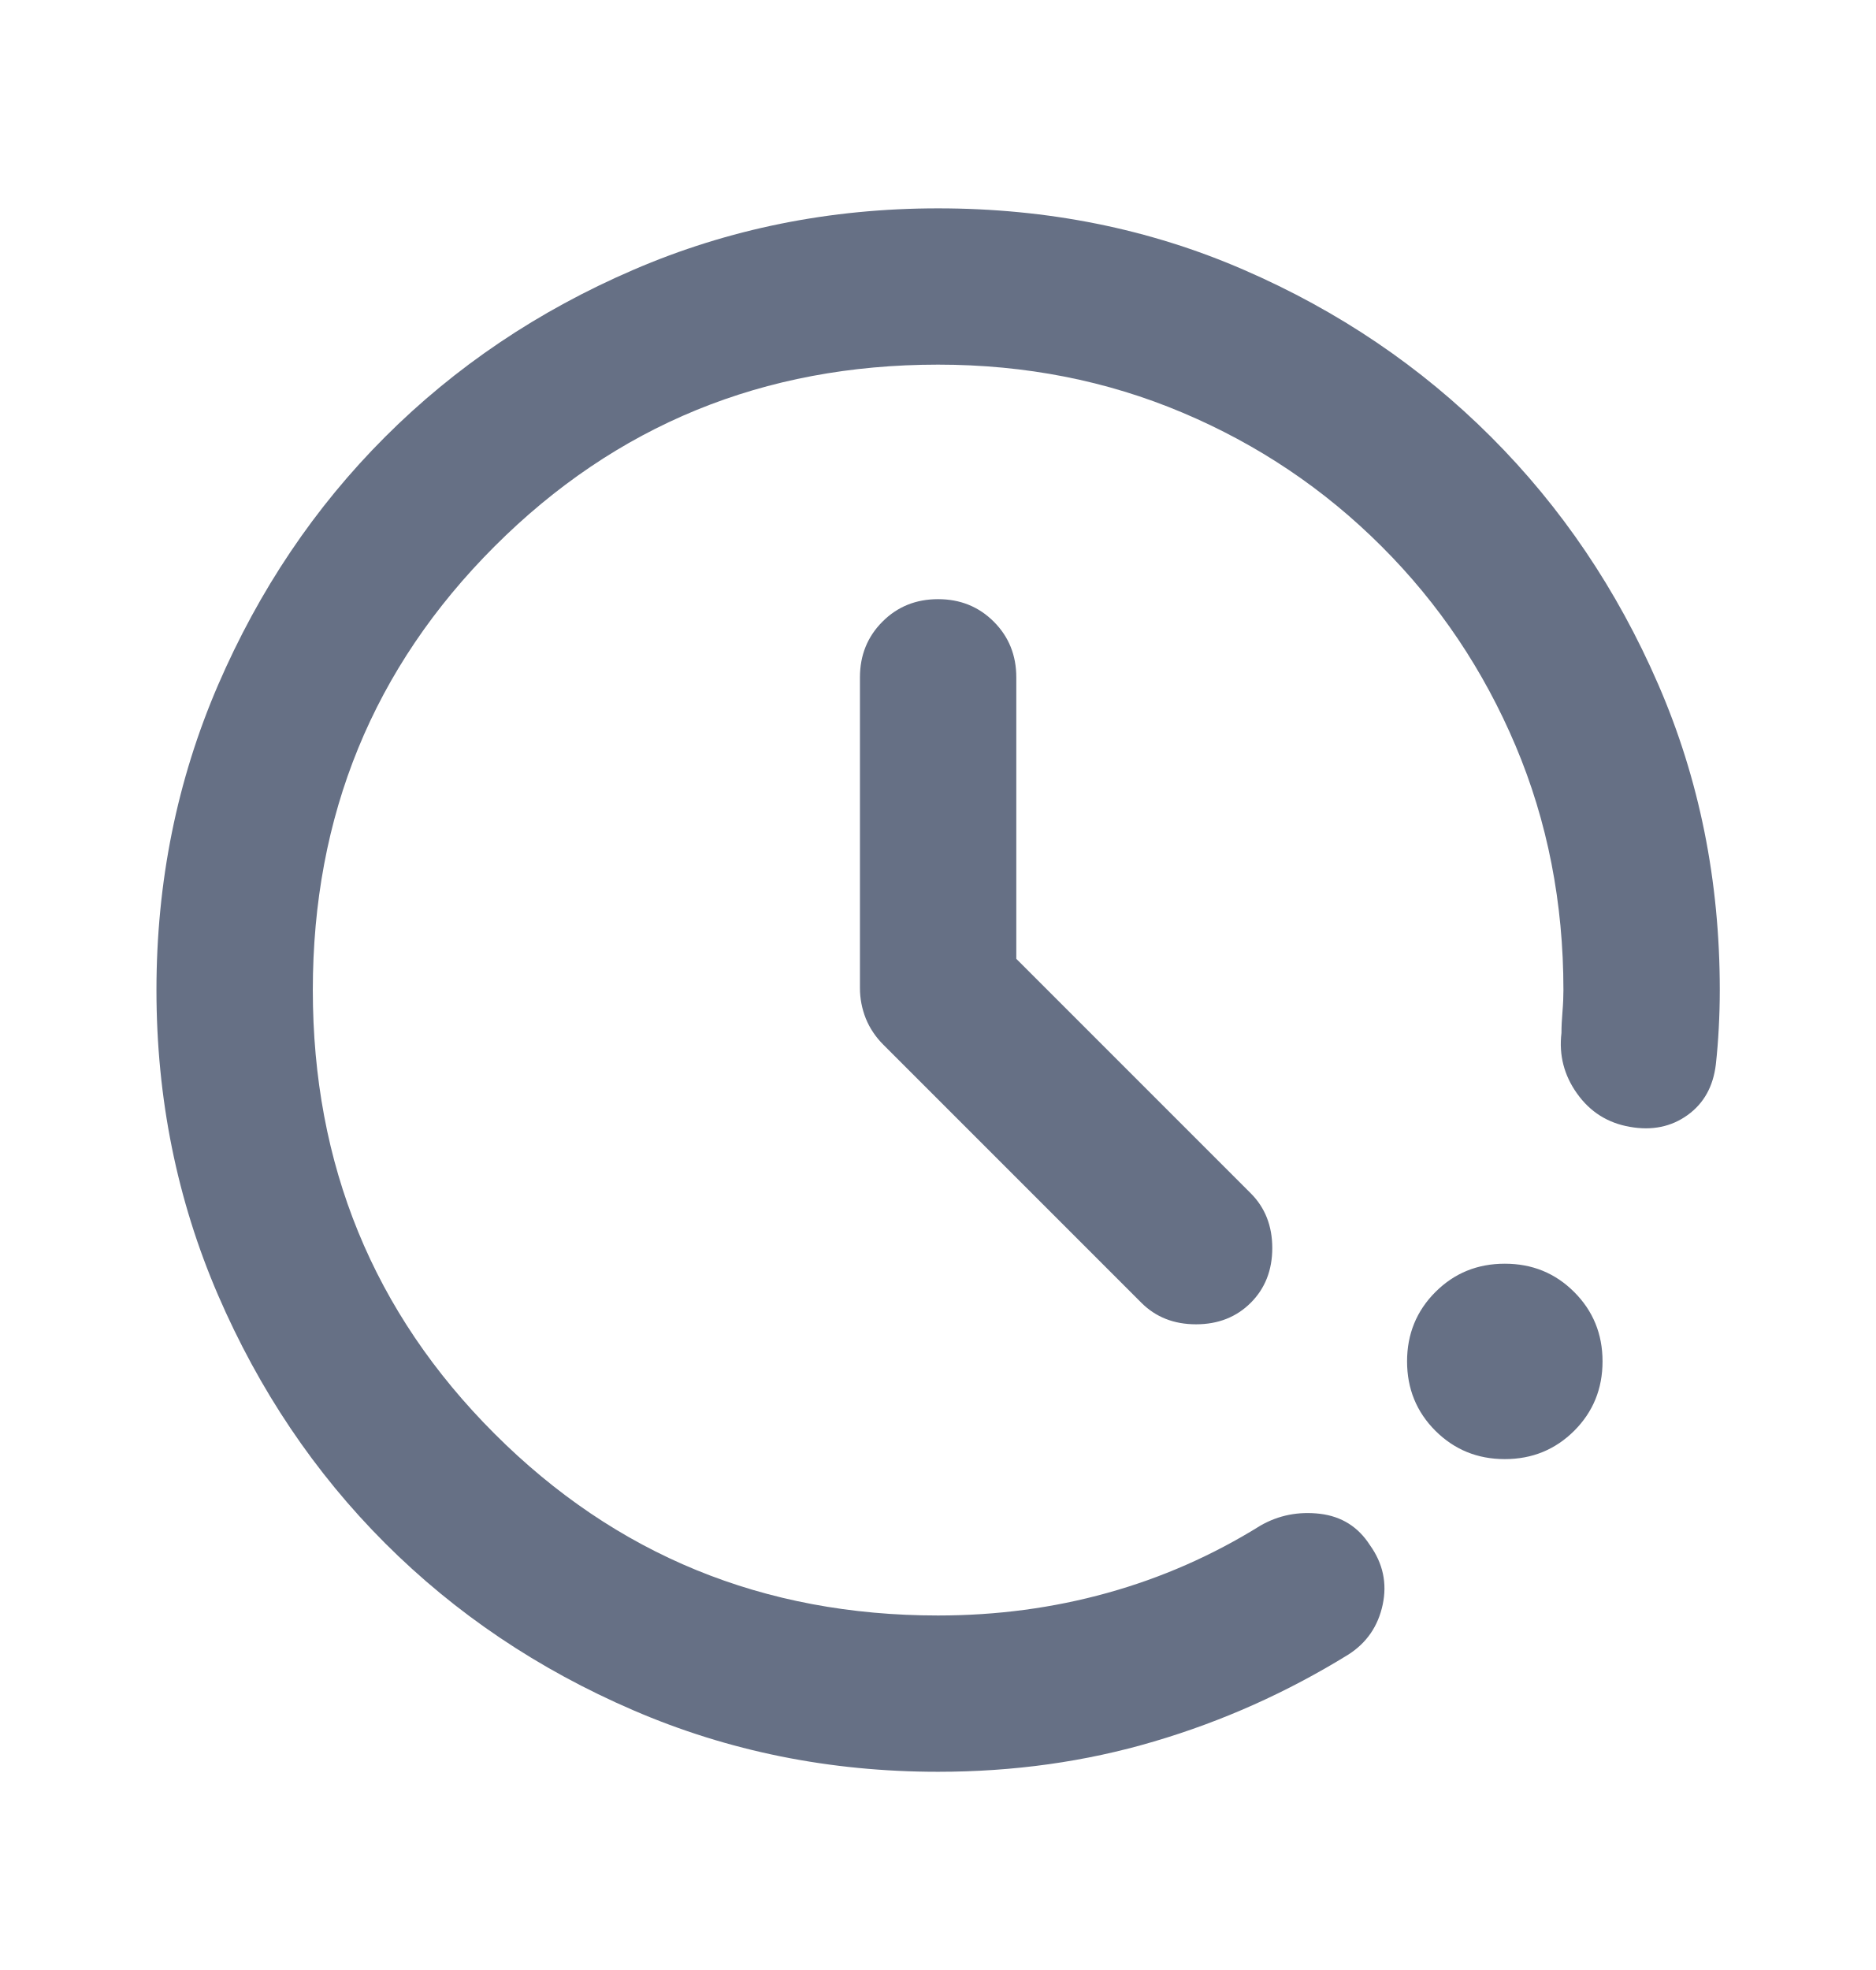
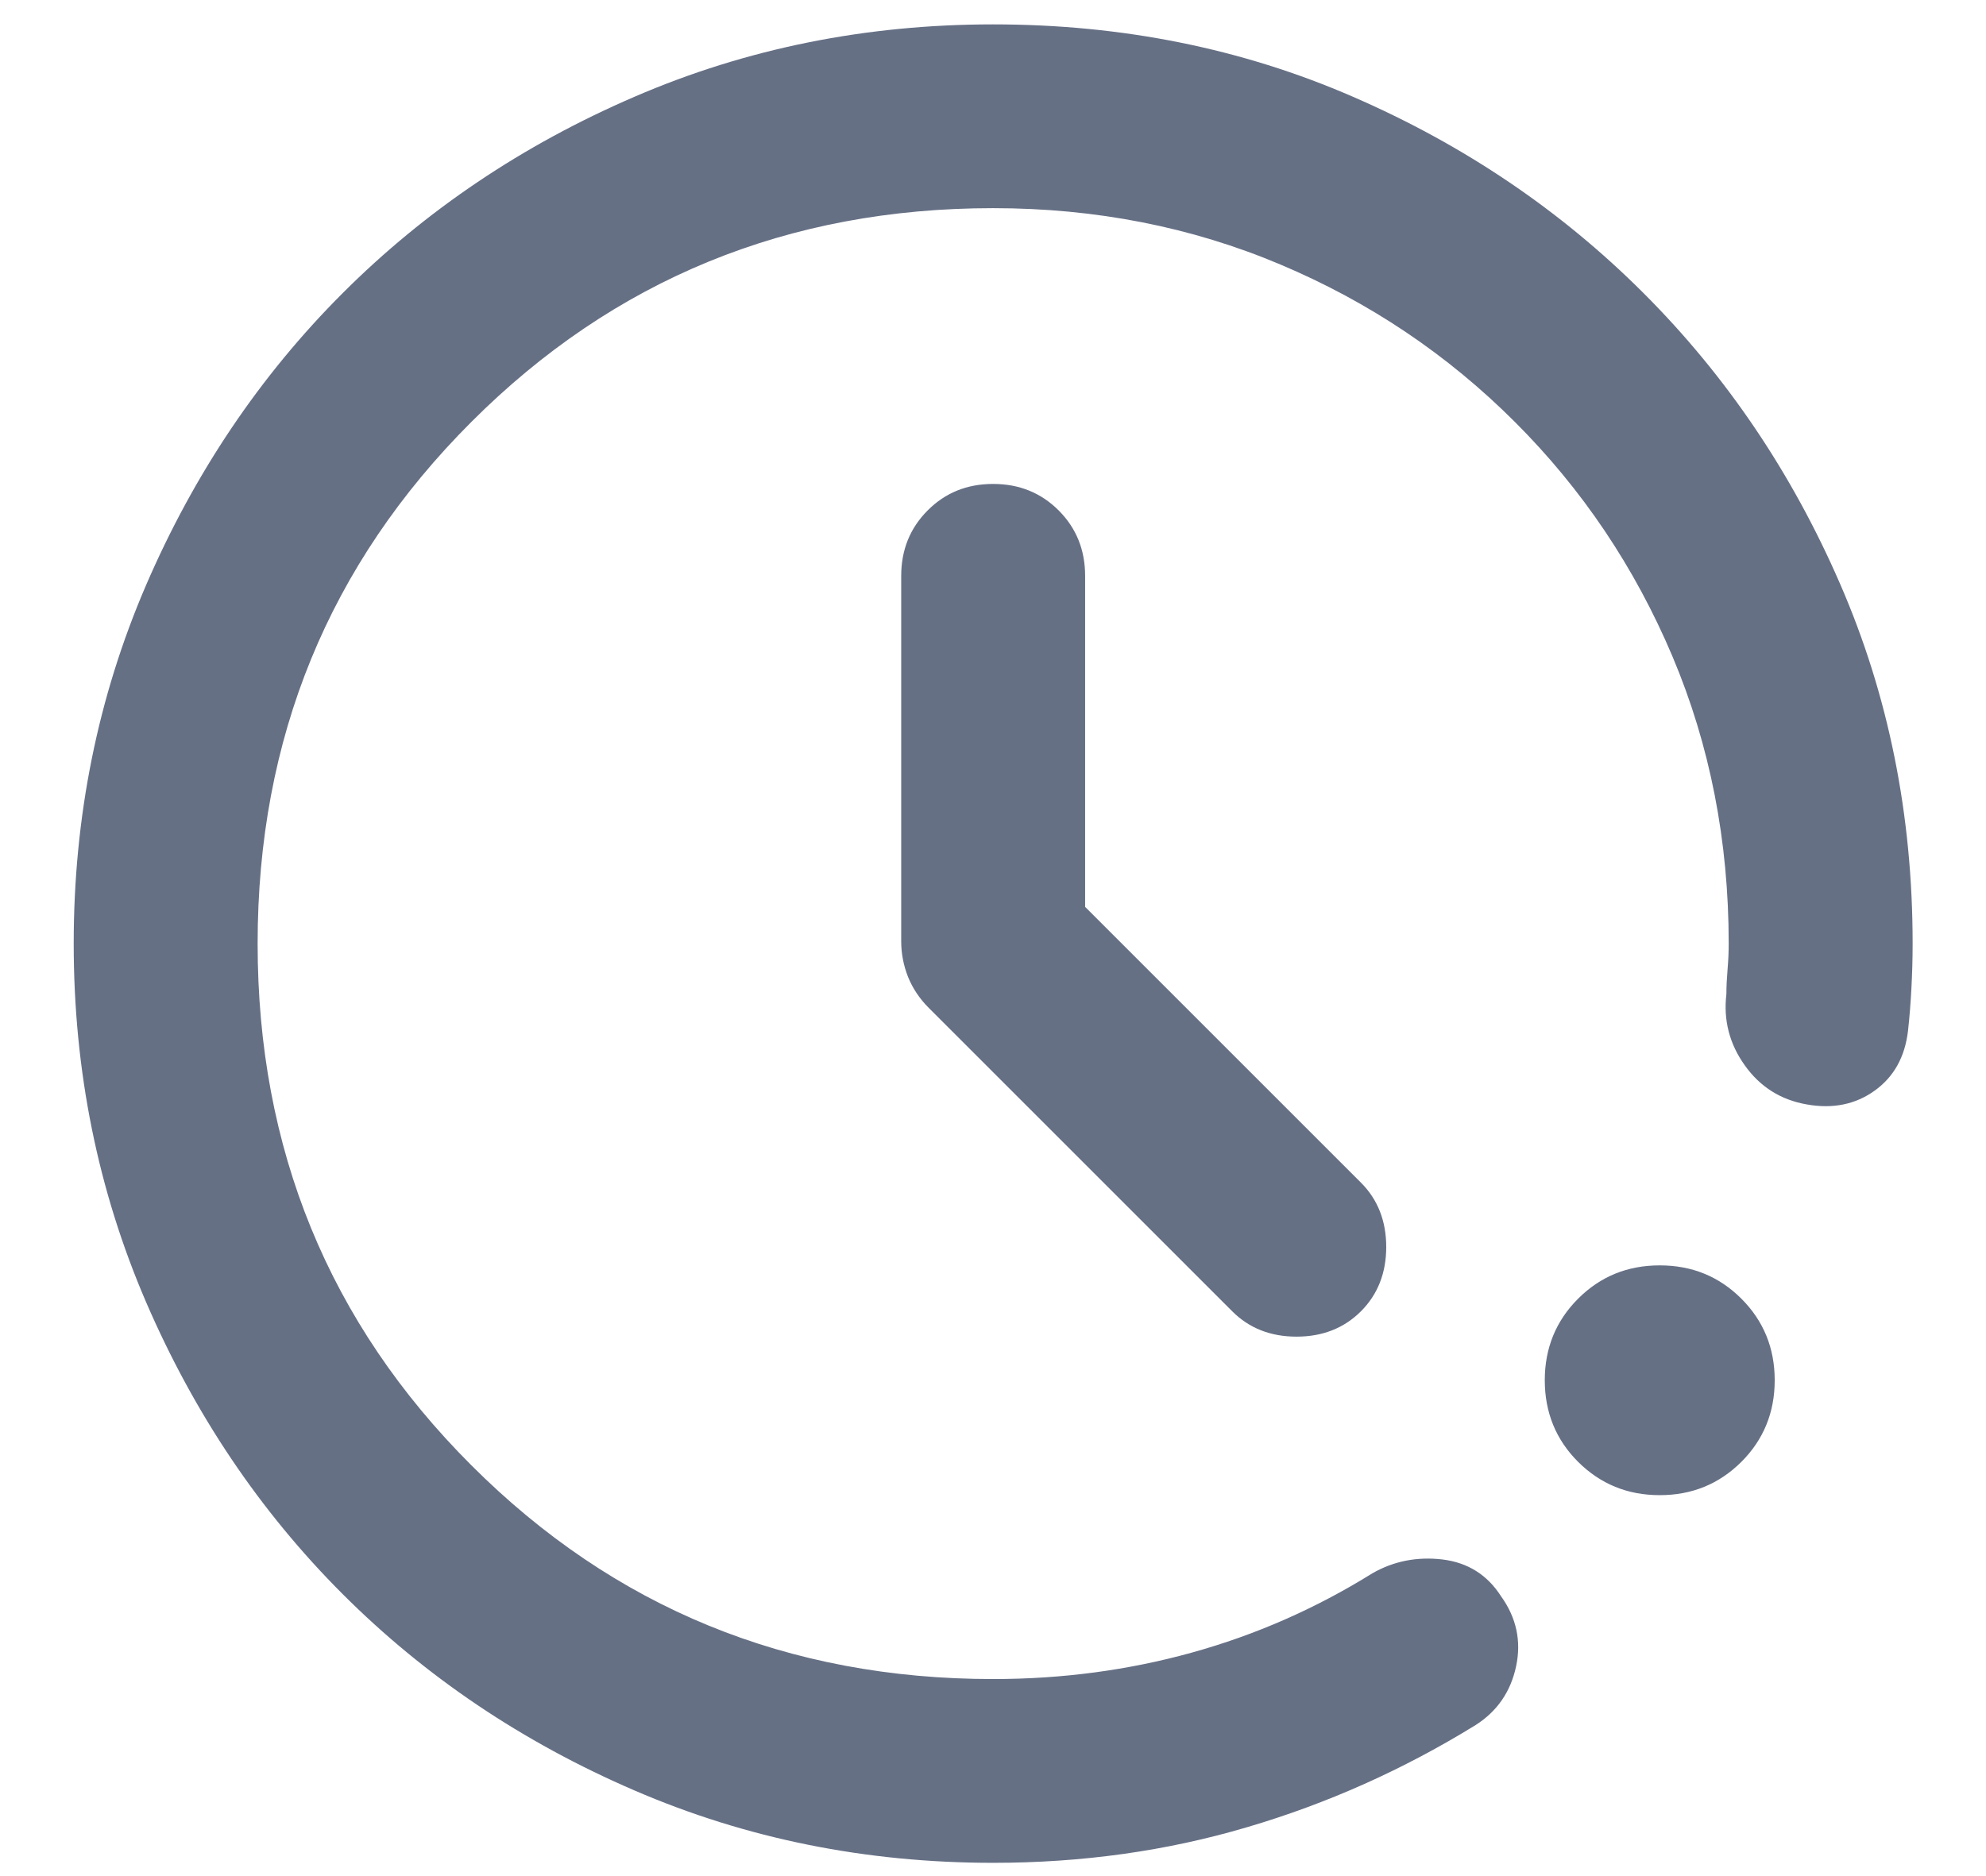
- <svg xmlns="http://www.w3.org/2000/svg" width="20" height="21" viewBox="0 0 20 21" fill="none">
-   <mask id="mask0_6012_4040" style="mask-type:alpha" maskUnits="userSpaceOnUse" x="0" y="0" width="20" height="21">
-     <rect y="0.555" width="20" height="20" fill="#D9D9D9" />
-   </mask>
-   <g mask="url(#mask0_6012_4040)">
-     <path d="M10.001 18.887C8.849 18.887 7.765 18.669 6.751 18.231C5.737 17.794 4.855 17.2 4.105 16.45C3.355 15.7 2.762 14.818 2.324 13.804C1.887 12.79 1.668 11.707 1.668 10.554C1.668 9.401 1.887 8.318 2.324 7.304C2.762 6.29 3.355 5.408 4.105 4.658C4.855 3.908 5.737 3.314 6.751 2.877C7.765 2.439 8.849 2.221 10.001 2.221C11.168 2.221 12.255 2.439 13.262 2.877C14.269 3.314 15.147 3.908 15.897 4.658C16.647 5.408 17.241 6.287 17.678 7.294C18.116 8.301 18.335 9.387 18.335 10.554C18.335 10.693 18.331 10.828 18.324 10.96C18.317 11.092 18.307 11.221 18.293 11.346C18.265 11.582 18.165 11.762 17.991 11.887C17.817 12.012 17.612 12.054 17.376 12.012C17.14 11.971 16.953 11.853 16.814 11.658C16.675 11.464 16.619 11.248 16.647 11.012C16.647 10.943 16.651 10.867 16.658 10.783C16.665 10.7 16.668 10.623 16.668 10.554C16.668 9.623 16.498 8.755 16.158 7.95C15.817 7.144 15.342 6.436 14.73 5.825C14.119 5.214 13.411 4.738 12.605 4.398C11.8 4.058 10.932 3.887 10.001 3.887C8.14 3.887 6.564 4.533 5.272 5.825C3.98 7.117 3.335 8.693 3.335 10.554C3.335 12.415 3.98 13.992 5.272 15.283C6.564 16.575 8.14 17.221 10.001 17.221C10.626 17.221 11.227 17.141 11.803 16.981C12.38 16.821 12.925 16.582 13.439 16.262C13.633 16.151 13.845 16.11 14.074 16.137C14.303 16.165 14.48 16.276 14.605 16.471C14.744 16.665 14.79 16.877 14.741 17.106C14.692 17.335 14.571 17.512 14.376 17.637C13.723 18.04 13.033 18.349 12.303 18.564C11.574 18.78 10.807 18.887 10.001 18.887ZM16.043 15.554C15.751 15.554 15.505 15.453 15.303 15.252C15.102 15.051 15.001 14.804 15.001 14.512C15.001 14.221 15.102 13.974 15.303 13.773C15.505 13.571 15.751 13.471 16.043 13.471C16.335 13.471 16.581 13.571 16.783 13.773C16.984 13.974 17.085 14.221 17.085 14.512C17.085 14.804 16.984 15.051 16.783 15.252C16.581 15.453 16.335 15.554 16.043 15.554ZM10.835 10.221L13.335 12.721C13.487 12.873 13.564 13.068 13.564 13.304C13.564 13.54 13.487 13.735 13.335 13.887C13.182 14.04 12.987 14.117 12.751 14.117C12.515 14.117 12.321 14.04 12.168 13.887L9.418 11.137C9.335 11.054 9.272 10.96 9.23 10.856C9.189 10.752 9.168 10.644 9.168 10.533V7.221C9.168 6.985 9.248 6.787 9.408 6.627C9.567 6.467 9.765 6.387 10.001 6.387C10.237 6.387 10.435 6.467 10.595 6.627C10.755 6.787 10.835 6.985 10.835 7.221V10.221Z" fill="#667085" />
-   </g>
+ <svg xmlns="http://www.w3.org/2000/svg" width="18" height="17" viewBox="0 0 18 17" fill="none">
+   <path d="M9.001 16.887C7.849 16.887 6.765 16.669 5.751 16.231C4.737 15.794 3.855 15.2 3.105 14.45C2.355 13.7 1.762 12.818 1.324 11.804C0.887 10.79 0.668 9.707 0.668 8.554C0.668 7.401 0.887 6.318 1.324 5.304C1.762 4.29 2.355 3.408 3.105 2.658C3.855 1.908 4.737 1.314 5.751 0.877C6.765 0.439 7.849 0.221 9.001 0.221C10.168 0.221 11.255 0.439 12.262 0.877C13.269 1.314 14.147 1.908 14.897 2.658C15.647 3.408 16.241 4.287 16.678 5.294C17.116 6.301 17.335 7.387 17.335 8.554C17.335 8.693 17.331 8.828 17.324 8.96C17.317 9.092 17.307 9.221 17.293 9.346C17.265 9.582 17.165 9.762 16.991 9.887C16.817 10.012 16.612 10.054 16.376 10.012C16.14 9.971 15.953 9.853 15.814 9.658C15.675 9.464 15.619 9.248 15.647 9.012C15.647 8.943 15.651 8.867 15.658 8.783C15.665 8.7 15.668 8.623 15.668 8.554C15.668 7.623 15.498 6.755 15.158 5.95C14.817 5.144 14.342 4.436 13.73 3.825C13.119 3.214 12.411 2.738 11.605 2.398C10.8 2.058 9.932 1.887 9.001 1.887C7.14 1.887 5.564 2.533 4.272 3.825C2.98 5.117 2.335 6.693 2.335 8.554C2.335 10.415 2.98 11.992 4.272 13.283C5.564 14.575 7.14 15.221 9.001 15.221C9.626 15.221 10.227 15.141 10.803 14.981C11.38 14.821 11.925 14.582 12.439 14.262C12.633 14.151 12.845 14.11 13.074 14.137C13.303 14.165 13.48 14.276 13.605 14.471C13.744 14.665 13.79 14.877 13.741 15.106C13.692 15.335 13.571 15.512 13.376 15.637C12.723 16.04 12.033 16.349 11.303 16.564C10.574 16.78 9.807 16.887 9.001 16.887ZM15.043 13.554C14.751 13.554 14.505 13.453 14.303 13.252C14.102 13.051 14.001 12.804 14.001 12.512C14.001 12.221 14.102 11.974 14.303 11.773C14.505 11.571 14.751 11.471 15.043 11.471C15.335 11.471 15.581 11.571 15.783 11.773C15.984 11.974 16.085 12.221 16.085 12.512C16.085 12.804 15.984 13.051 15.783 13.252C15.581 13.453 15.335 13.554 15.043 13.554ZM9.835 8.221L12.335 10.721C12.487 10.873 12.564 11.068 12.564 11.304C12.564 11.54 12.487 11.735 12.335 11.887C12.182 12.04 11.987 12.117 11.751 12.117C11.515 12.117 11.321 12.04 11.168 11.887L8.418 9.137C8.335 9.054 8.272 8.96 8.23 8.856C8.189 8.752 8.168 8.644 8.168 8.533V5.221C8.168 4.985 8.248 4.787 8.408 4.627C8.567 4.467 8.765 4.387 9.001 4.387C9.237 4.387 9.435 4.467 9.595 4.627C9.755 4.787 9.835 4.985 9.835 5.221V8.221Z" fill="#667085" />
</svg>
